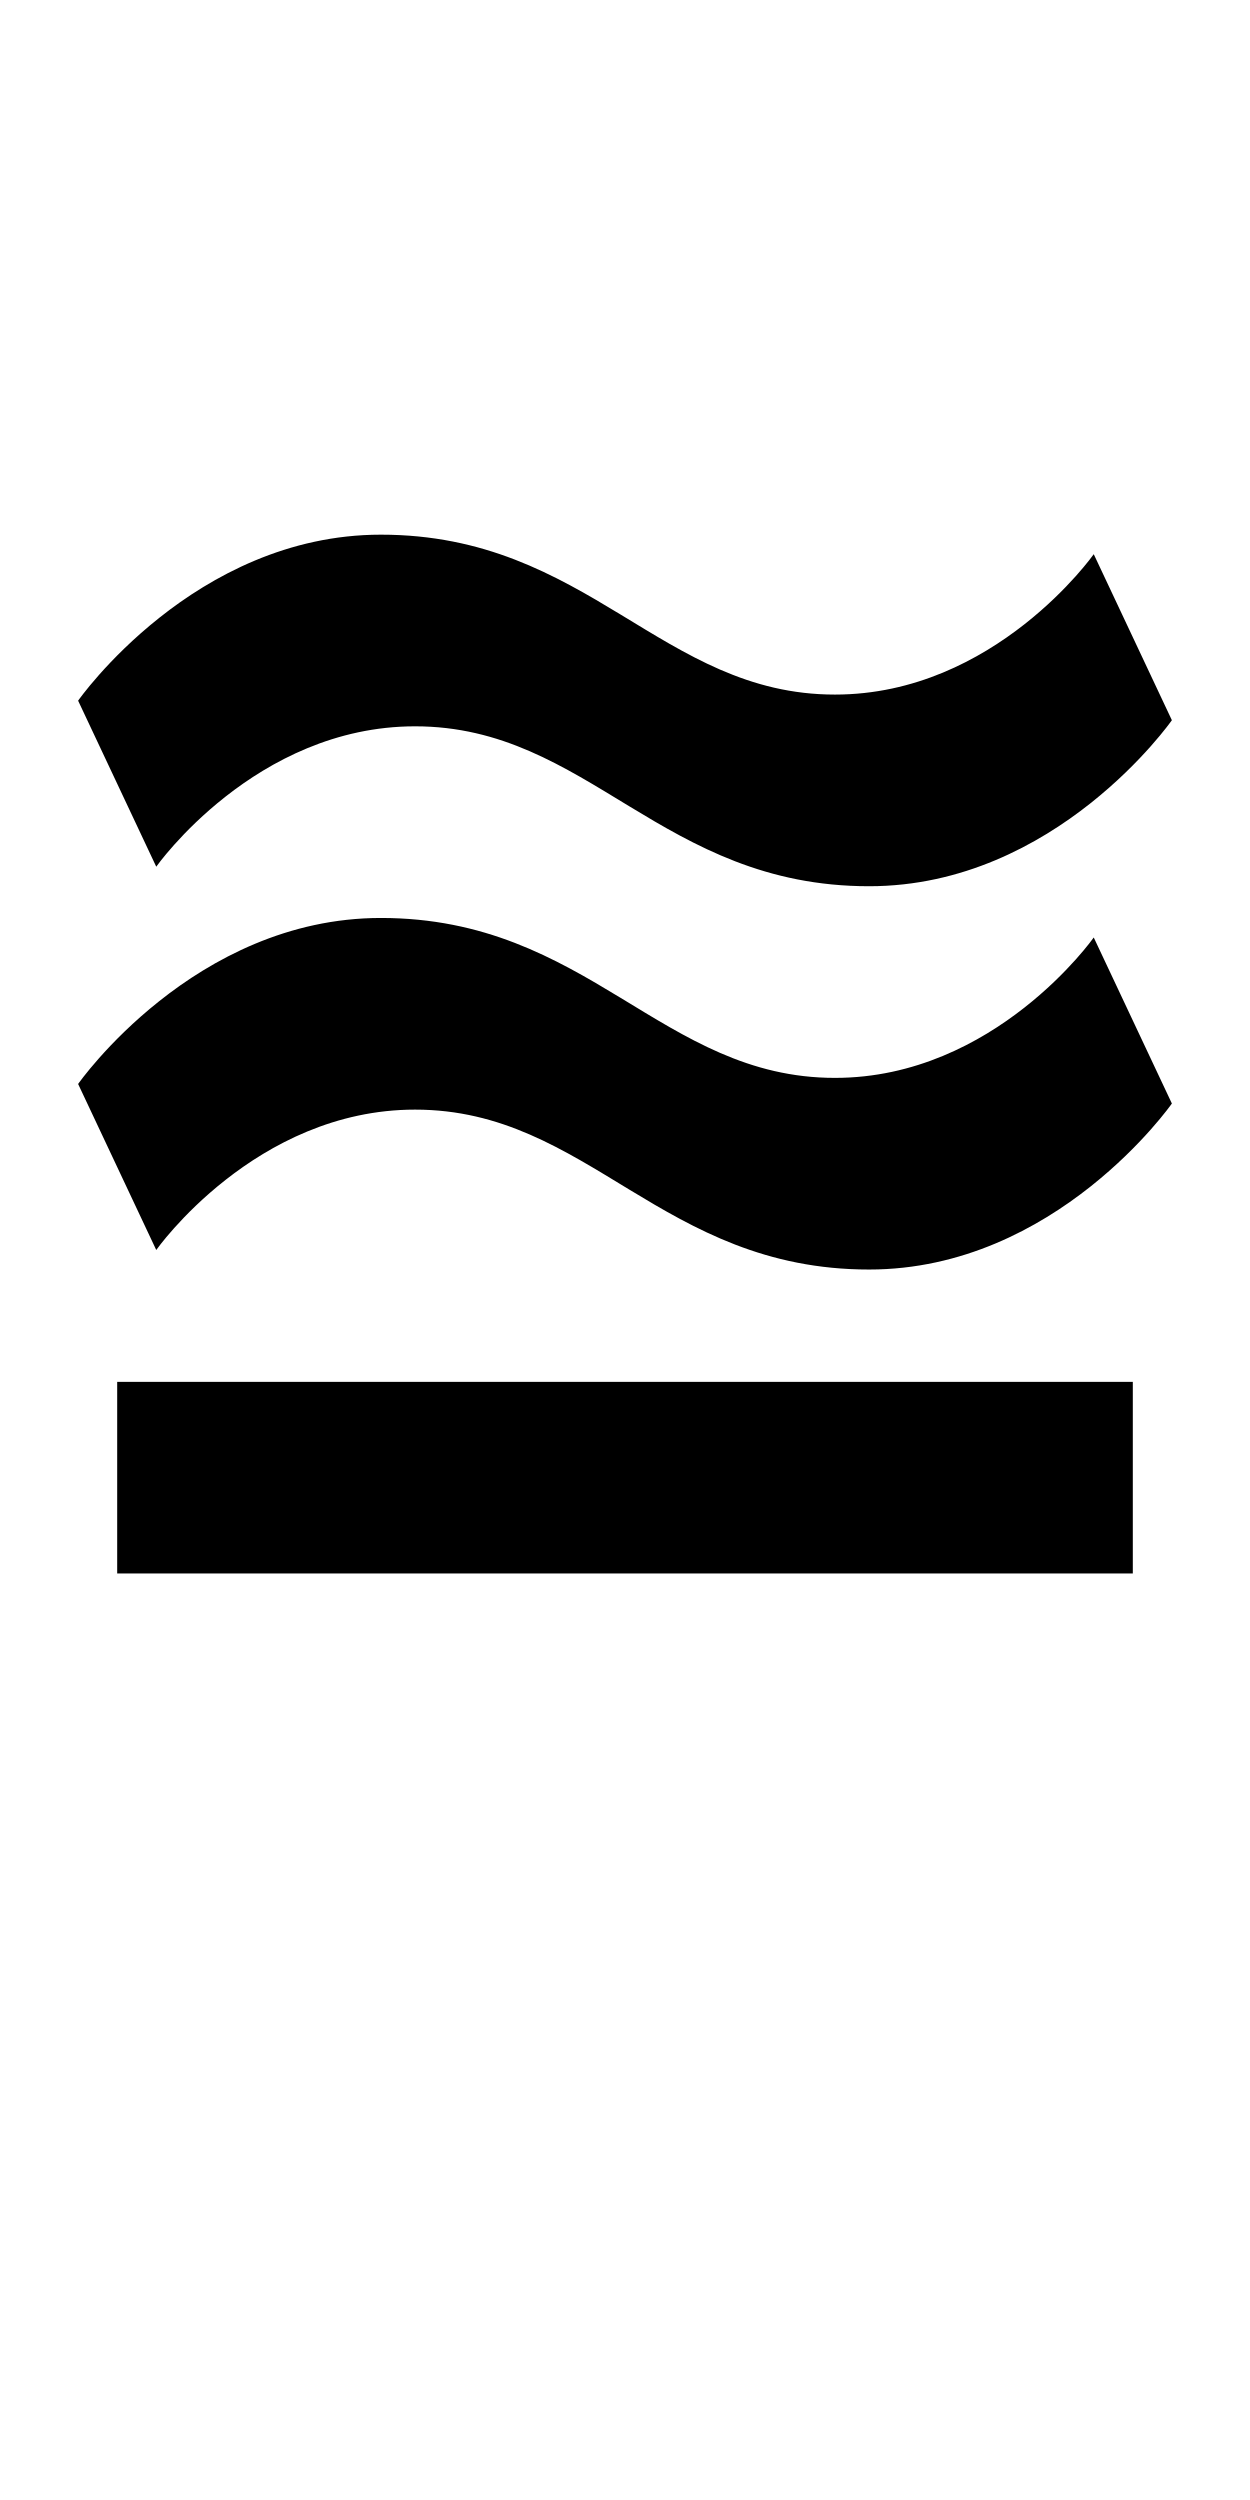
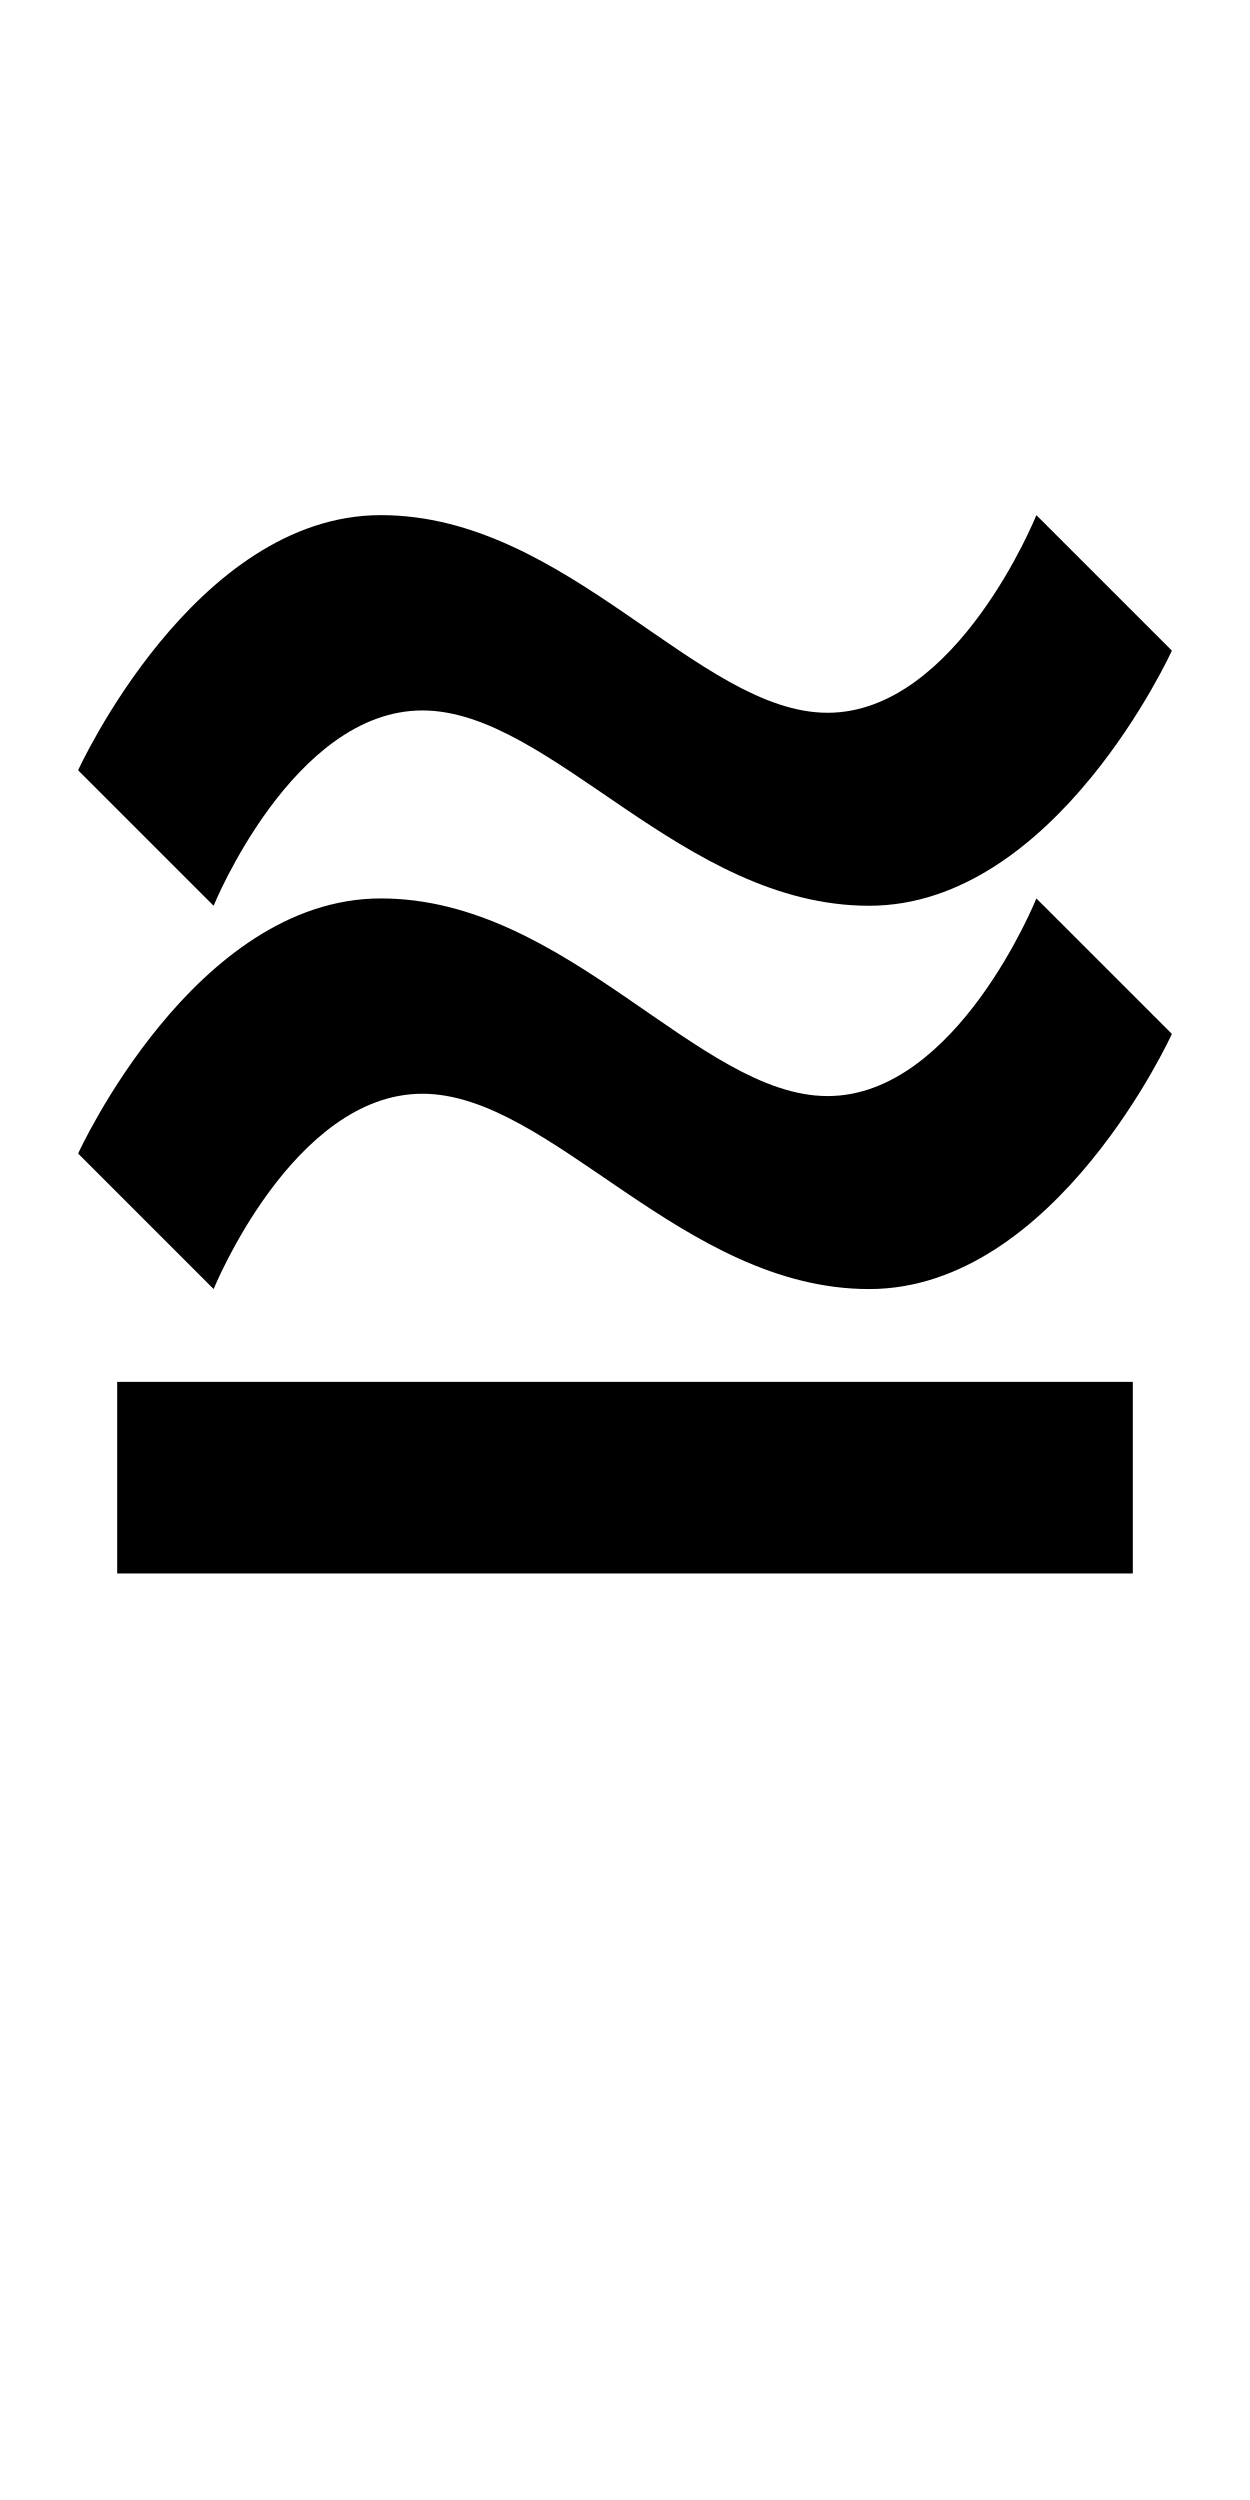
- <svg xmlns="http://www.w3.org/2000/svg" version="1.1" width="1024" height="2048" id="svg3355">
+ <svg xmlns="http://www.w3.org/2000/svg" id="svg3355" height="2048" width="1024" version="1.1">
  <defs id="defs3357" />
-   <path d="M 312,438 C 159.004,438 64,574 64,574 l 64,136 c 0,0 81,-115 212,-115 141.998,0 201.996,131 372,131 153,0 248,-136 248,-136 L 896,454 c 0,0 -81.001,115 -212,115 C 542.003,569 481.998,438 312,438 z m 0,314 C 159.004,752 64,888 64,888 l 64,136 c 0,0 81,-115 212,-115 141.998,0 201.996,131 372,131 153,0 248,-136 248,-136 L 896,768 c 0,0 -81.001,115 -212,115 C 542.003,883 481.998,752 312,752 z m -216,380 0,157 832,0 0,-157 -832,0 z" id="path8090" style="fill:#000000;fill-opacity:1;stroke:none;display:inline" />
+   <path d="M 312 422 C 158.999 422 64 631 64 631 L 175 742 C 175 742 239.997 582 346 582 C 452.003 582 559.004 742 712 742 C 864.996 742 960 533 960 533 L 849 422 C 849 422 783.997 583.9 678 583.9 C 572.003 583.9 465.001 422 312 422 z M 312 736 C 158.999 736 64 945 64 945 L 175 1056 C 175 1056 239.997 896 346 896 C 452.003 896 559.004 1056 712 1056 C 864.996 1056 960 847 960 847 L 849 736 C 849 736 783.997 897.9 678 897.9 C 572.003 897.9 465.001 736 312 736 z M 96 1132 L 96 1289 L 928 1289 L 928 1132 L 96 1132 z " style="display:inline;fill:#000000;fill-opacity:1;stroke:none" id="path8090" />
</svg>
